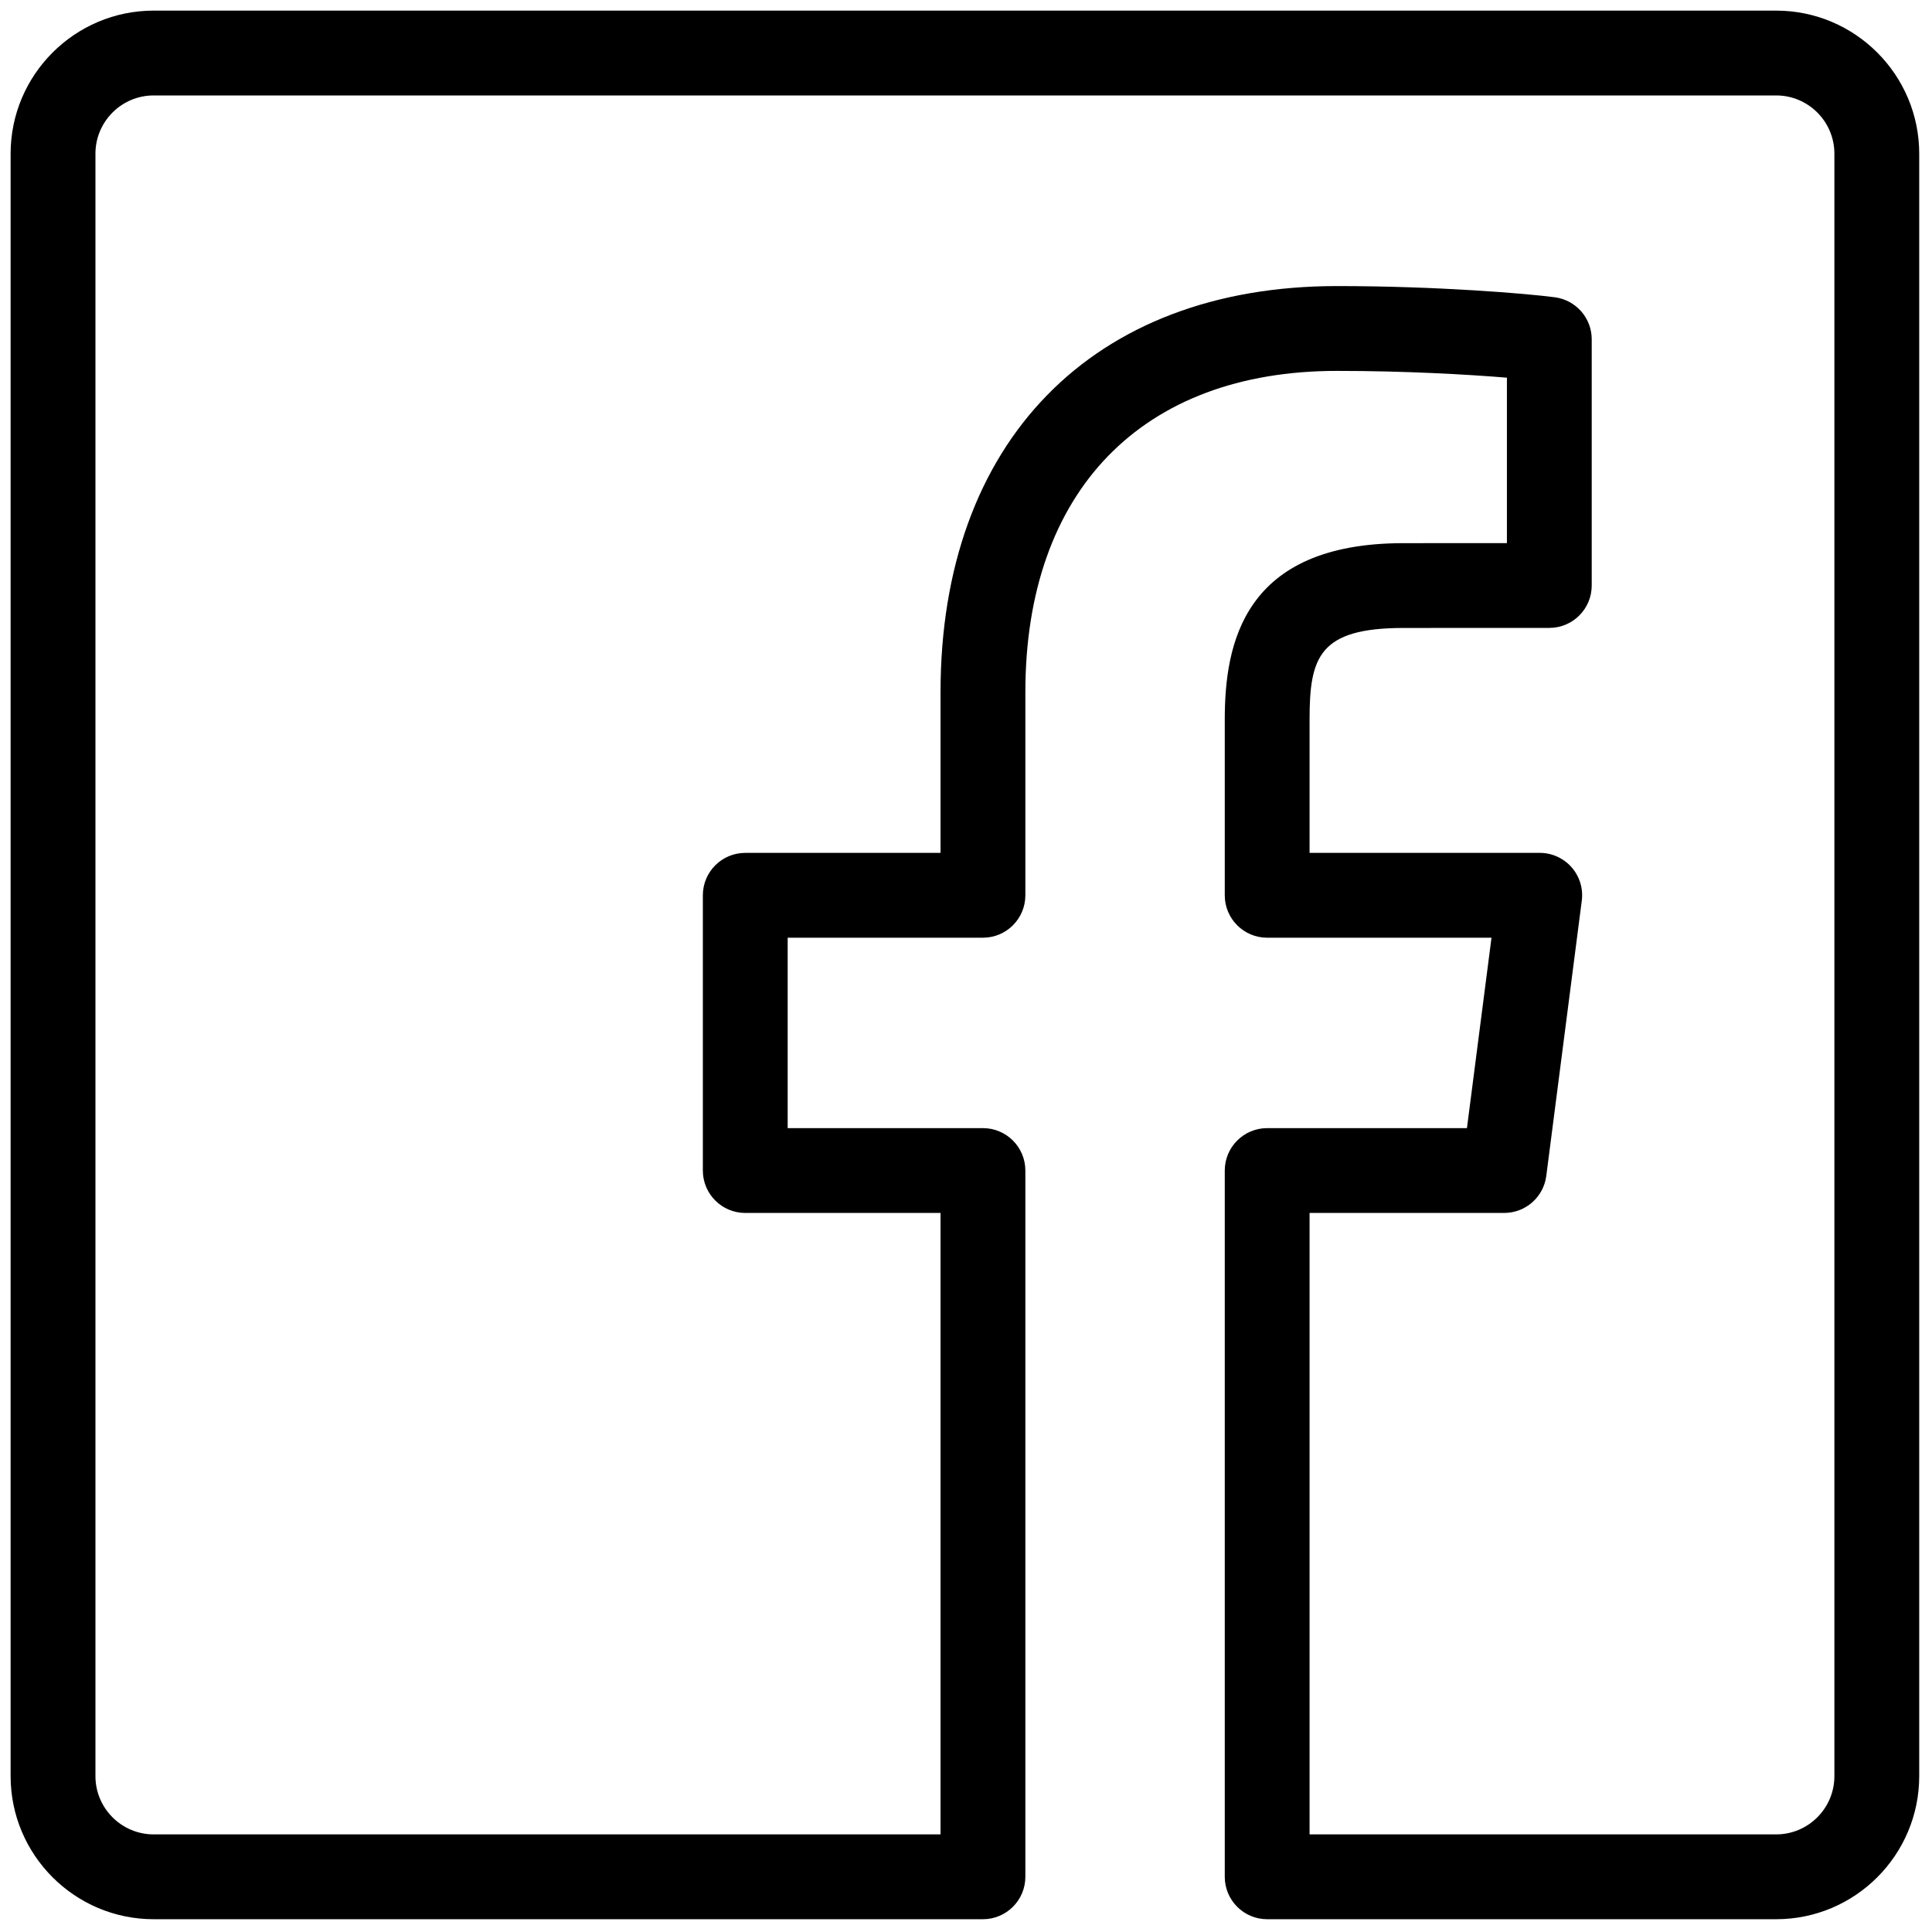
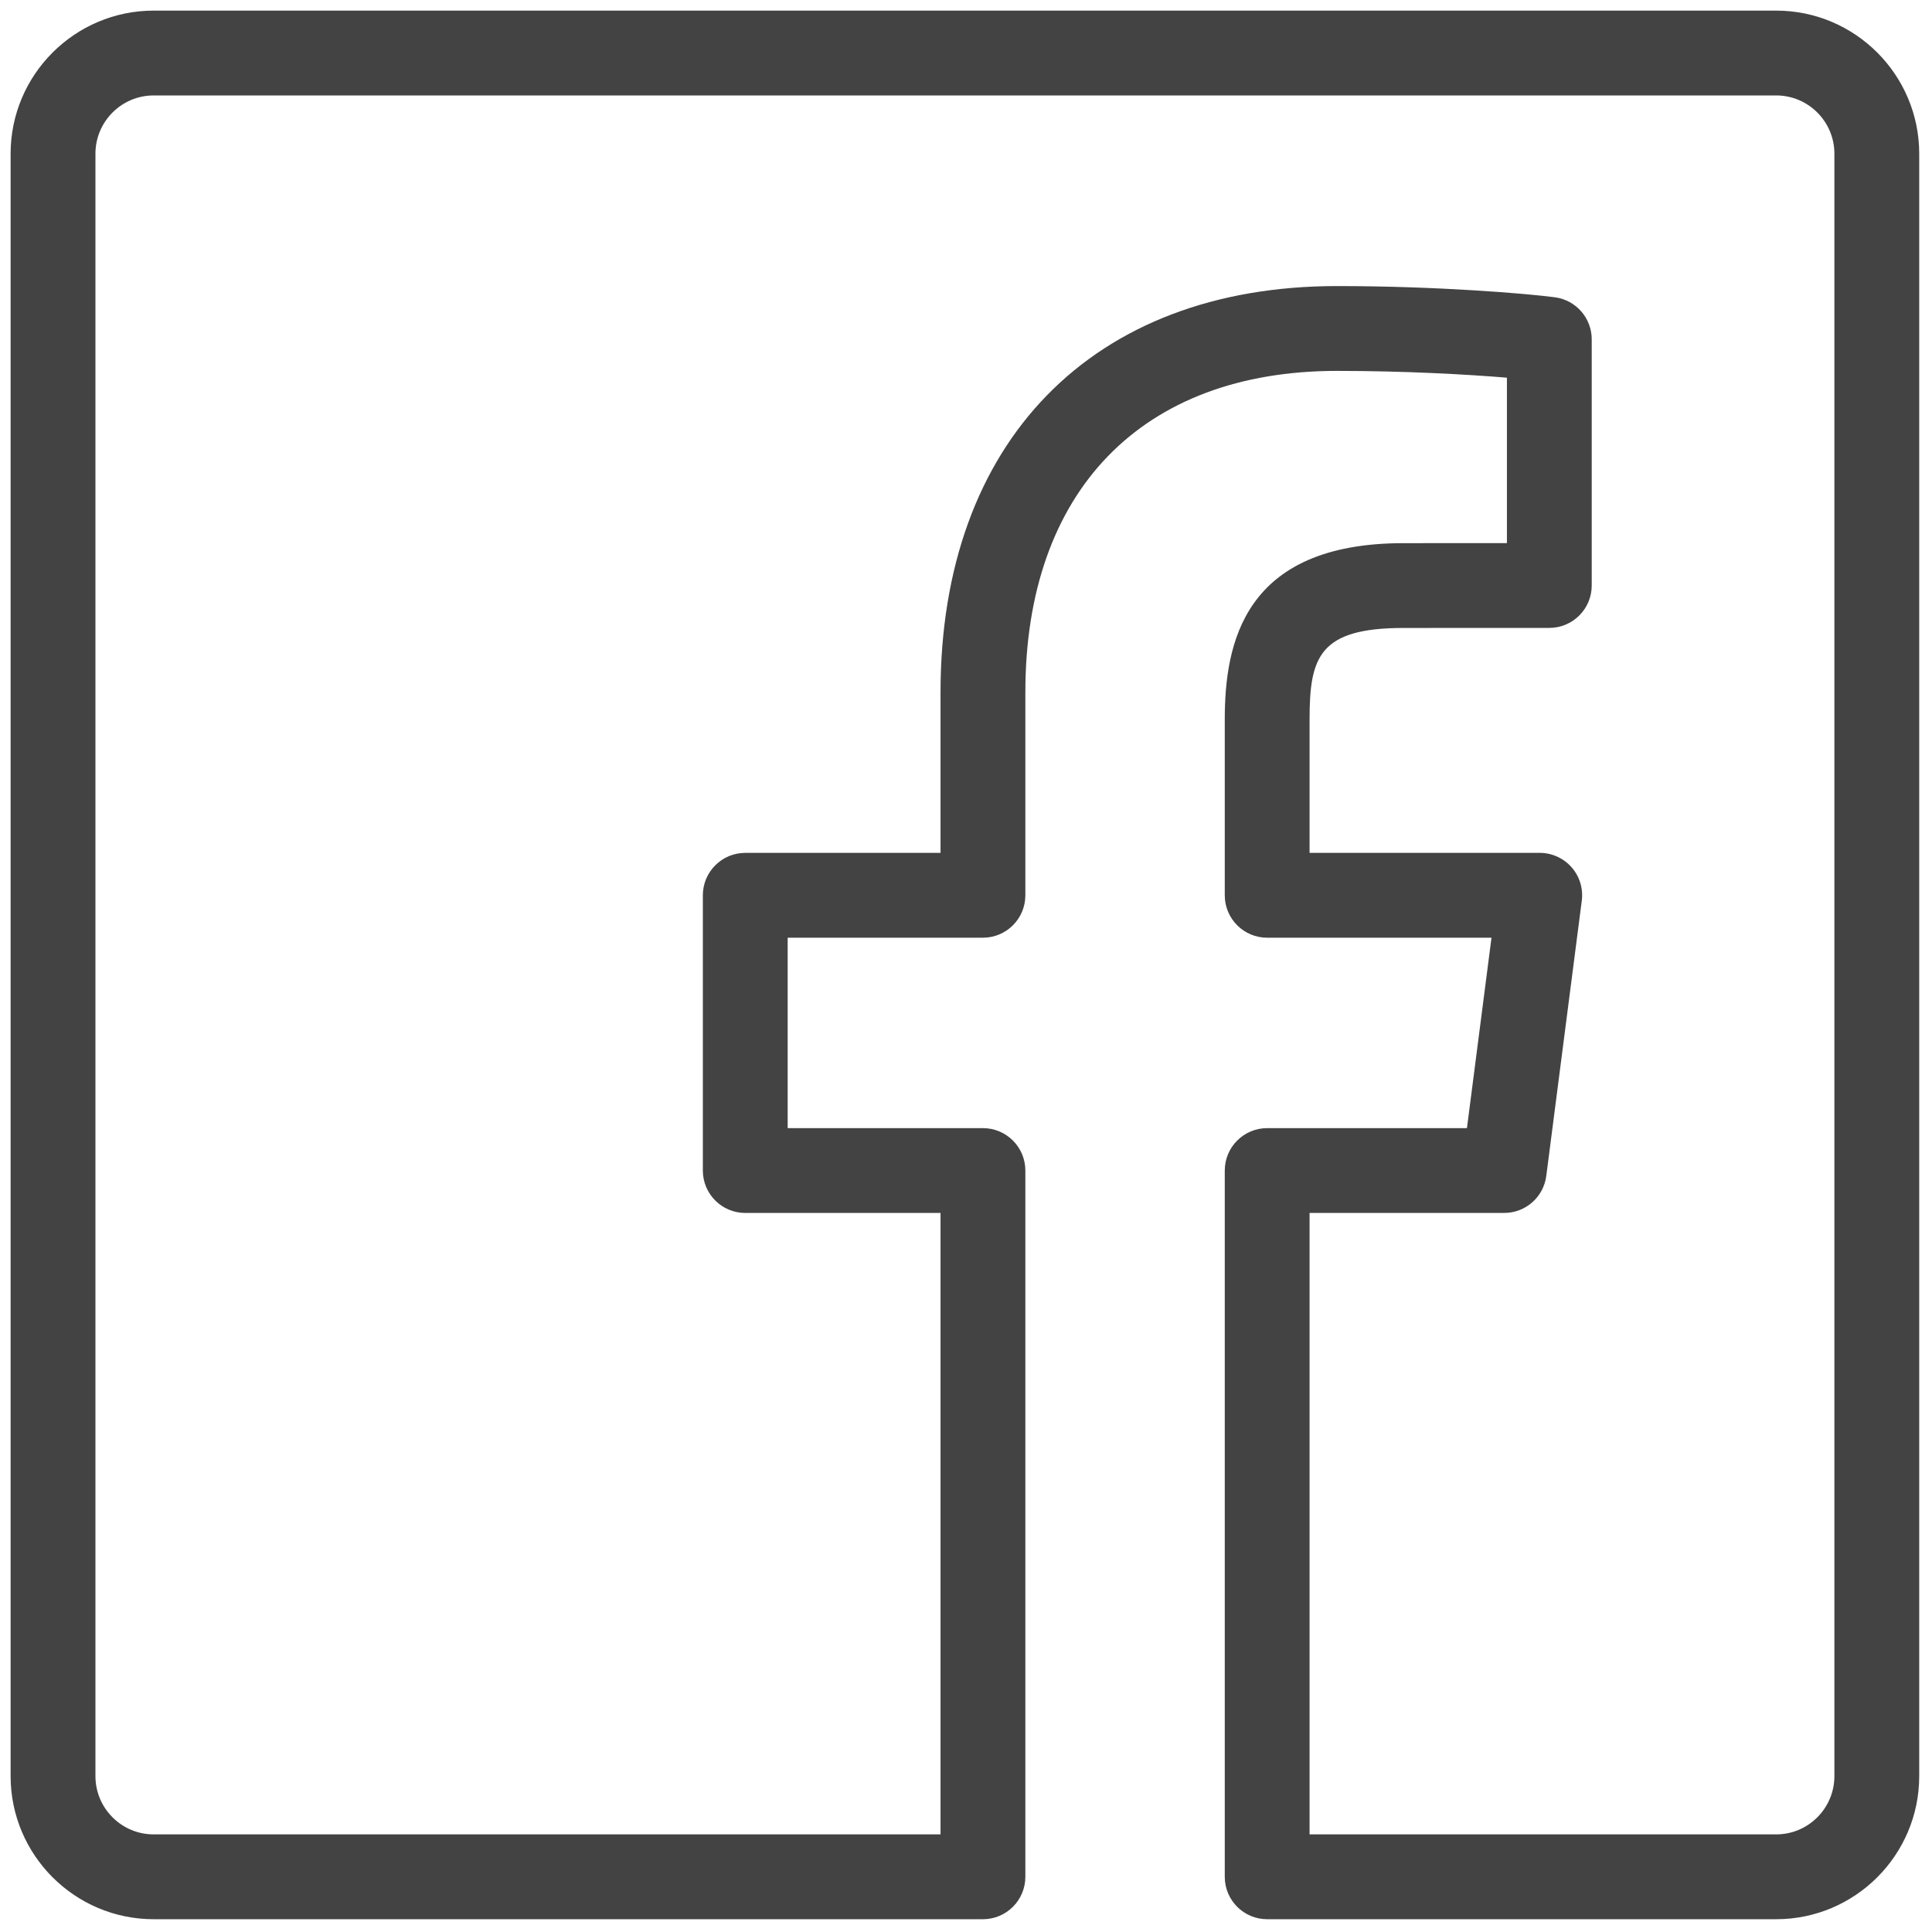
<svg xmlns="http://www.w3.org/2000/svg" version="1.1" width="256" height="256" viewBox="0 0 256 256" xml:space="preserve">
  <defs>
</defs>
  <g style="stroke: none; stroke-width: 0; stroke-dasharray: none; stroke-linecap: butt; stroke-linejoin: miter; stroke-miterlimit: 10; fill: none; fill-rule: nonzero; opacity: 1;" transform="translate(1.406593 1.406593) scale(2.81 2.81)">
-     <path d="M 83.254 90 H 59.253 c -1.104 0 -2 -0.896 -2 -2 V 54.696 c 0 -1.104 0.896 -2 2 -2 h 9.42 l 1.158 -8.979 H 59.253 c -1.104 0 -2 -0.896 -2 -2 v -8.286 c 0 -3.571 0.874 -8.319 8.432 -8.319 l 4.873 -0.002 v -7.801 c -1.871 -0.154 -4.797 -0.32 -8.015 -0.32 c -9.2 0 -14.693 5.666 -14.693 15.156 v 9.572 c 0 1.104 -0.896 2 -2 2 h -9.208 v 8.979 h 9.208 c 1.104 0 2 0.896 2 2 V 88 c 0 1.104 -0.896 2 -2 2 H 6.747 C 3.027 90 0 86.974 0 83.253 V 6.747 C 0 3.026 3.027 0 6.747 0 h 76.507 C 86.974 0 90 3.026 90 6.747 v 76.506 C 90 86.974 86.974 90 83.254 90 z M 61.253 86 h 22.001 C 84.769 86 86 84.768 86 83.253 V 6.747 C 86 5.232 84.769 4 83.254 4 H 6.747 C 5.232 4 4 5.232 4 6.747 v 76.506 C 4 84.768 5.232 86 6.747 86 H 43.85 V 56.696 h -9.208 c -1.104 0 -2 -0.896 -2 -2 V 41.717 c 0 -1.104 0.896 -2 2 -2 h 9.208 v -7.572 c 0 -11.816 7.163 -19.156 18.693 -19.156 c 4.763 0 8.981 0.356 10.278 0.529 c 0.994 0.132 1.736 0.98 1.736 1.982 v 11.608 c 0 1.104 -0.895 2 -1.999 2 l -6.873 0.003 c -3.995 0 -4.433 1.383 -4.433 4.319 v 6.286 h 10.853 c 0.575 0 1.122 0.248 1.502 0.679 c 0.38 0.432 0.555 1.006 0.481 1.577 l -1.674 12.979 c -0.129 0.997 -0.978 1.744 -1.983 1.744 h -9.179 V 86 z" style="stroke: none; stroke-width: 1; stroke-dasharray: none; stroke-linecap: butt; stroke-linejoin: miter; stroke-miterlimit: 10; fill: rgb(0,0,0); fill-rule: nonzero; opacity: 1;" transform=" matrix(1 0 0 1 0 0) " stroke-linecap="round" />
+     <path d="M 83.254 90 H 59.253 c -1.104 0 -2 -0.896 -2 -2 V 54.696 c 0 -1.104 0.896 -2 2 -2 h 9.42 l 1.158 -8.979 H 59.253 c -1.104 0 -2 -0.896 -2 -2 v -8.286 c 0 -3.571 0.874 -8.319 8.432 -8.319 l 4.873 -0.002 v -7.801 c -1.871 -0.154 -4.797 -0.32 -8.015 -0.32 c -9.2 0 -14.693 5.666 -14.693 15.156 v 9.572 c 0 1.104 -0.896 2 -2 2 h -9.208 v 8.979 h 9.208 c 1.104 0 2 0.896 2 2 V 88 c 0 1.104 -0.896 2 -2 2 H 6.747 C 3.027 90 0 86.974 0 83.253 V 6.747 C 0 3.026 3.027 0 6.747 0 h 76.507 C 86.974 0 90 3.026 90 6.747 v 76.506 C 90 86.974 86.974 90 83.254 90 z M 61.253 86 h 22.001 C 84.769 86 86 84.768 86 83.253 V 6.747 C 86 5.232 84.769 4 83.254 4 H 6.747 C 5.232 4 4 5.232 4 6.747 v 76.506 C 4 84.768 5.232 86 6.747 86 H 43.85 V 56.696 h -9.208 c -1.104 0 -2 -0.896 -2 -2 V 41.717 c 0 -1.104 0.896 -2 2 -2 h 9.208 v -7.572 c 0 -11.816 7.163 -19.156 18.693 -19.156 c 4.763 0 8.981 0.356 10.278 0.529 c 0.994 0.132 1.736 0.98 1.736 1.982 v 11.608 c 0 1.104 -0.895 2 -1.999 2 l -6.873 0.003 c -3.995 0 -4.433 1.383 -4.433 4.319 v 6.286 h 10.853 c 0.575 0 1.122 0.248 1.502 0.679 c 0.38 0.432 0.555 1.006 0.481 1.577 l -1.674 12.979 c -0.129 0.997 -0.978 1.744 -1.983 1.744 h -9.179 V 86 z" style="stroke: none; stroke-width: 1; stroke-dasharray: none; stroke-linecap: butt; stroke-linejoin: miter; stroke-miterlimit: 10; fill: #434343; fill-rule: nonzero; opacity: 1;" transform=" matrix(1 0 0 1 0 0) " stroke-linecap="round" />
  </g>
</svg>
